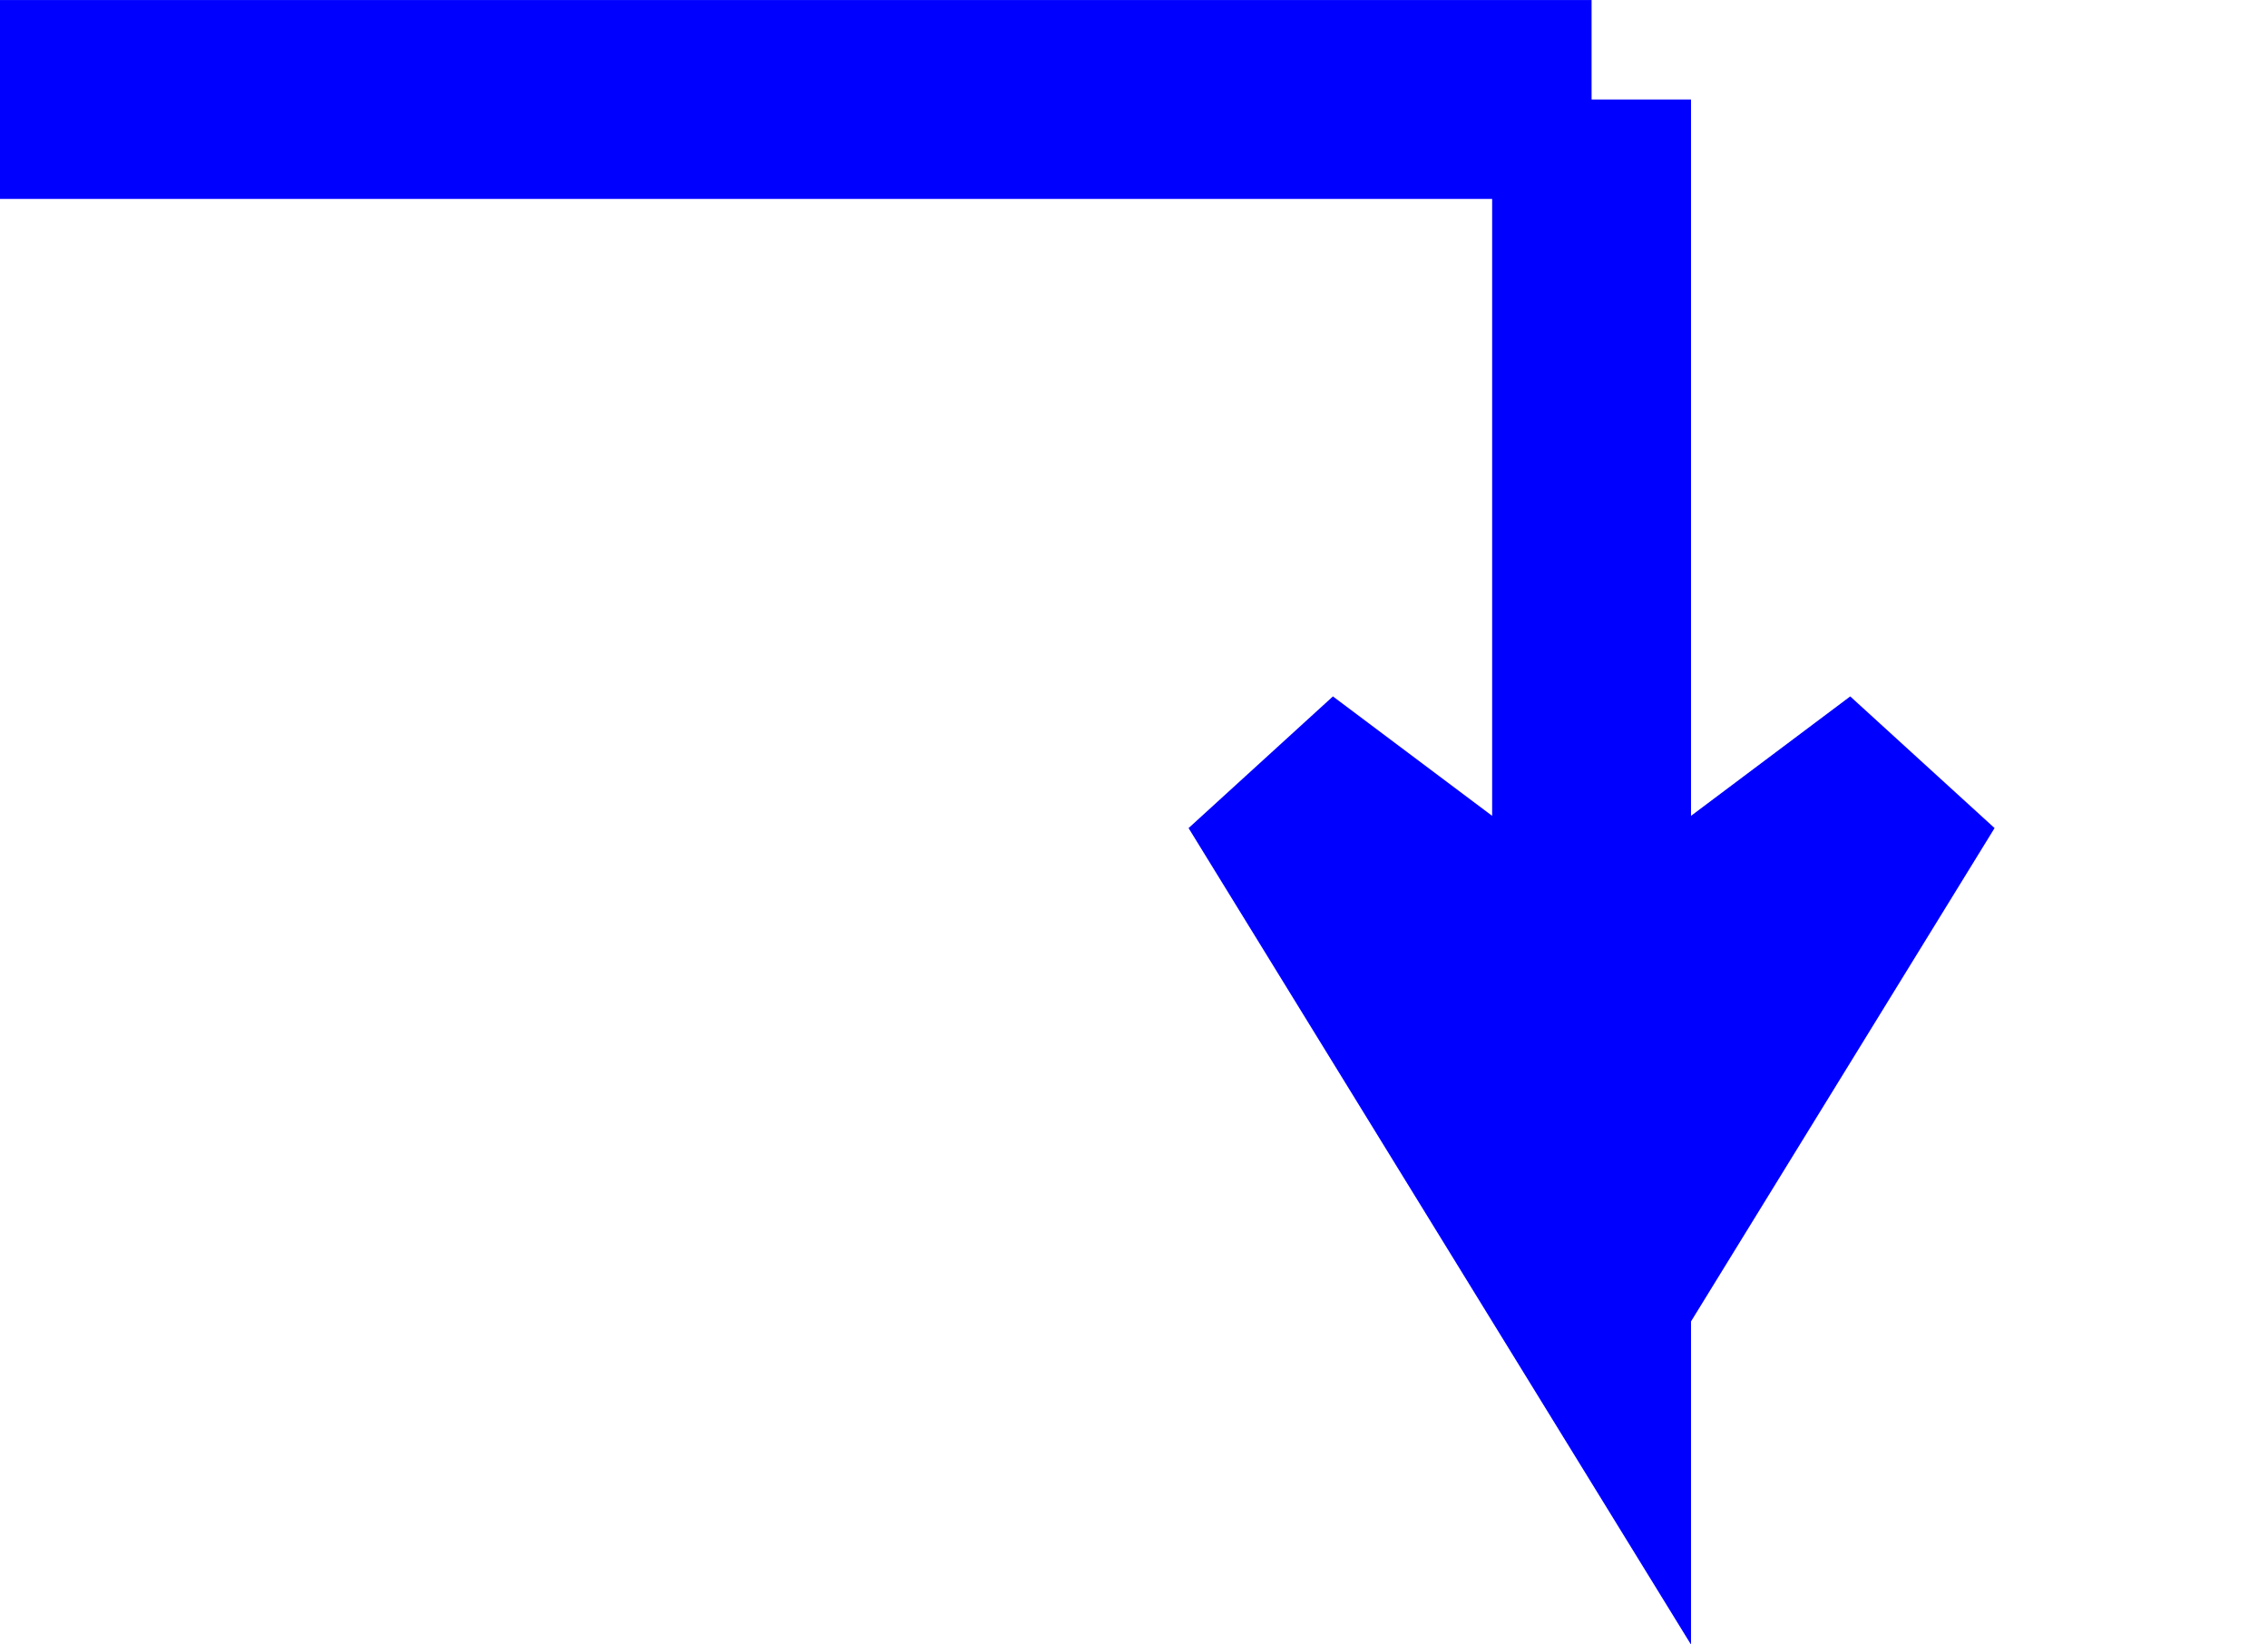
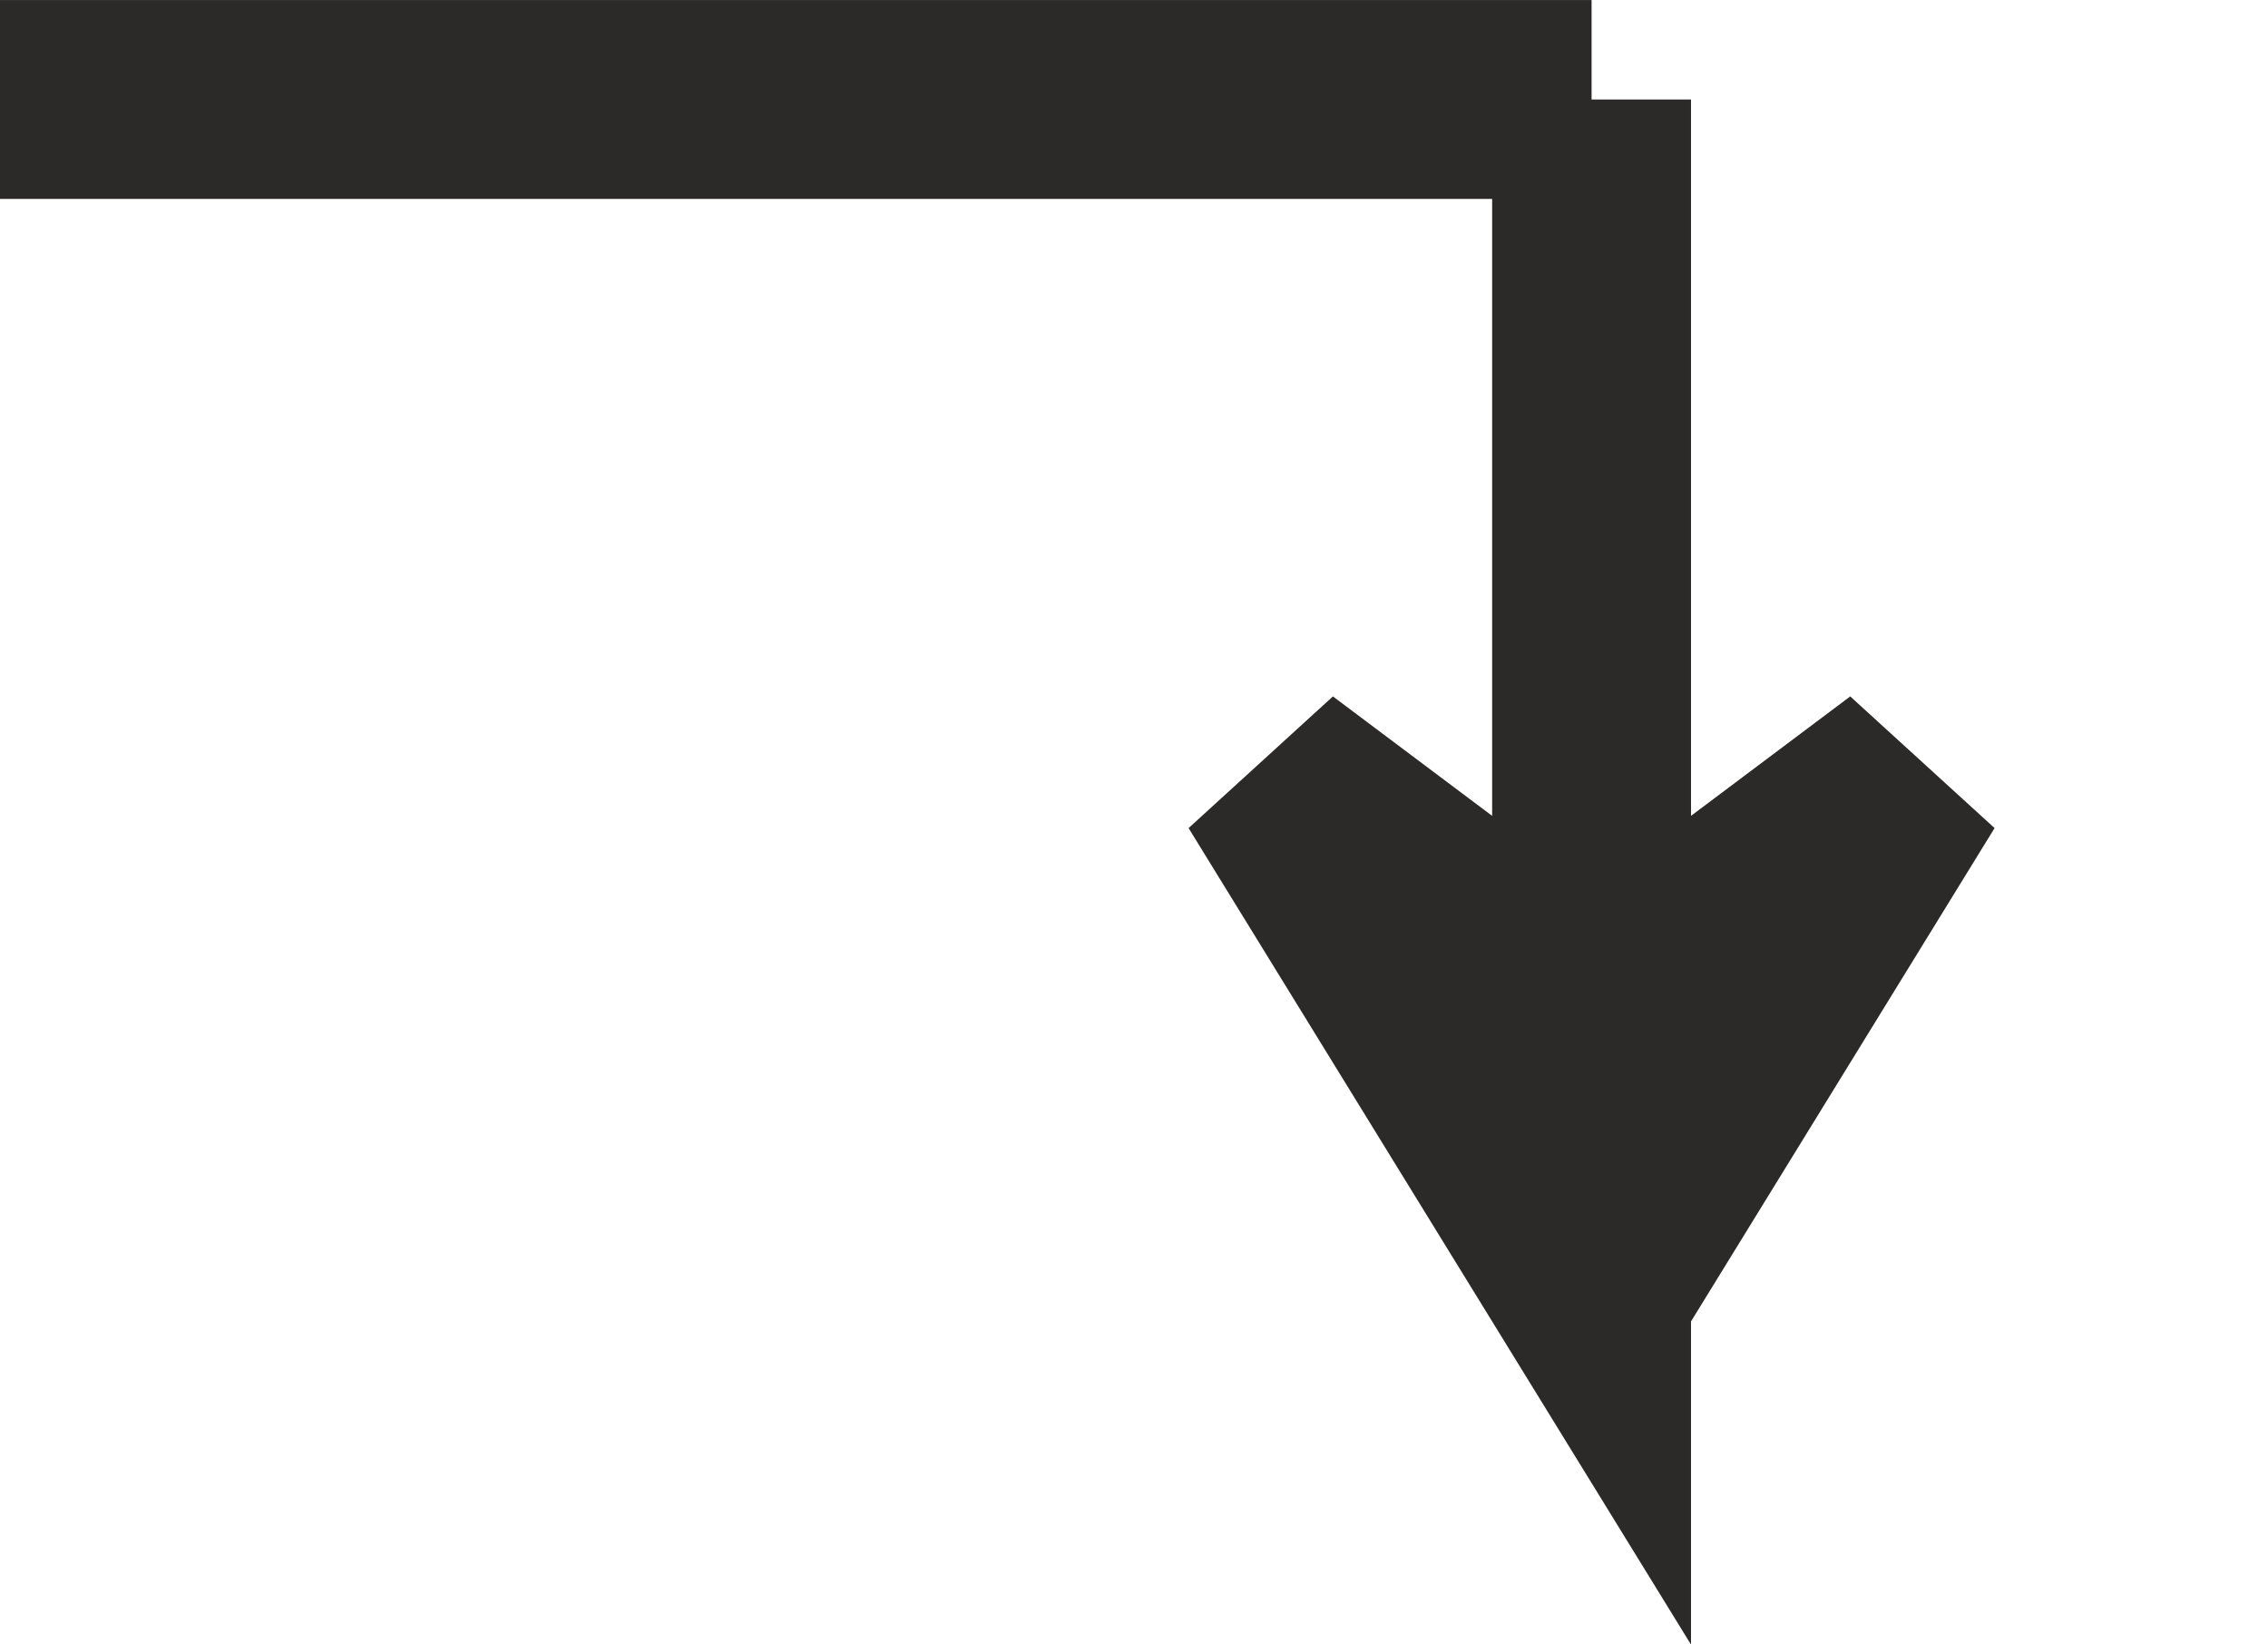
<svg xmlns="http://www.w3.org/2000/svg" xml:space="preserve" width="100%" height="100%" style="shape-rendering:geometricPrecision; text-rendering:geometricPrecision; image-rendering:optimizeQuality; fill-rule:evenodd; clip-rule:evenodd" viewBox="0 0 570 413">
  <defs>
    <style type="text/css">
   
-     .str0 {stroke:blue;stroke-width:49.98}
+     .str0 {stroke:#2B2A29;stroke-width:49.98}
    .fil0 {fill:none}
   
  </style>
  </defs>
  <g id="Слой_x0020_1">
    <polyline class="fil0 str0" points="400,25 400,325 320,195 400,255 480,195 400,325 " />
    <line class="fil0 str0" x1="0" y1="25" x2="400" y2="25" />
  </g>
</svg>
